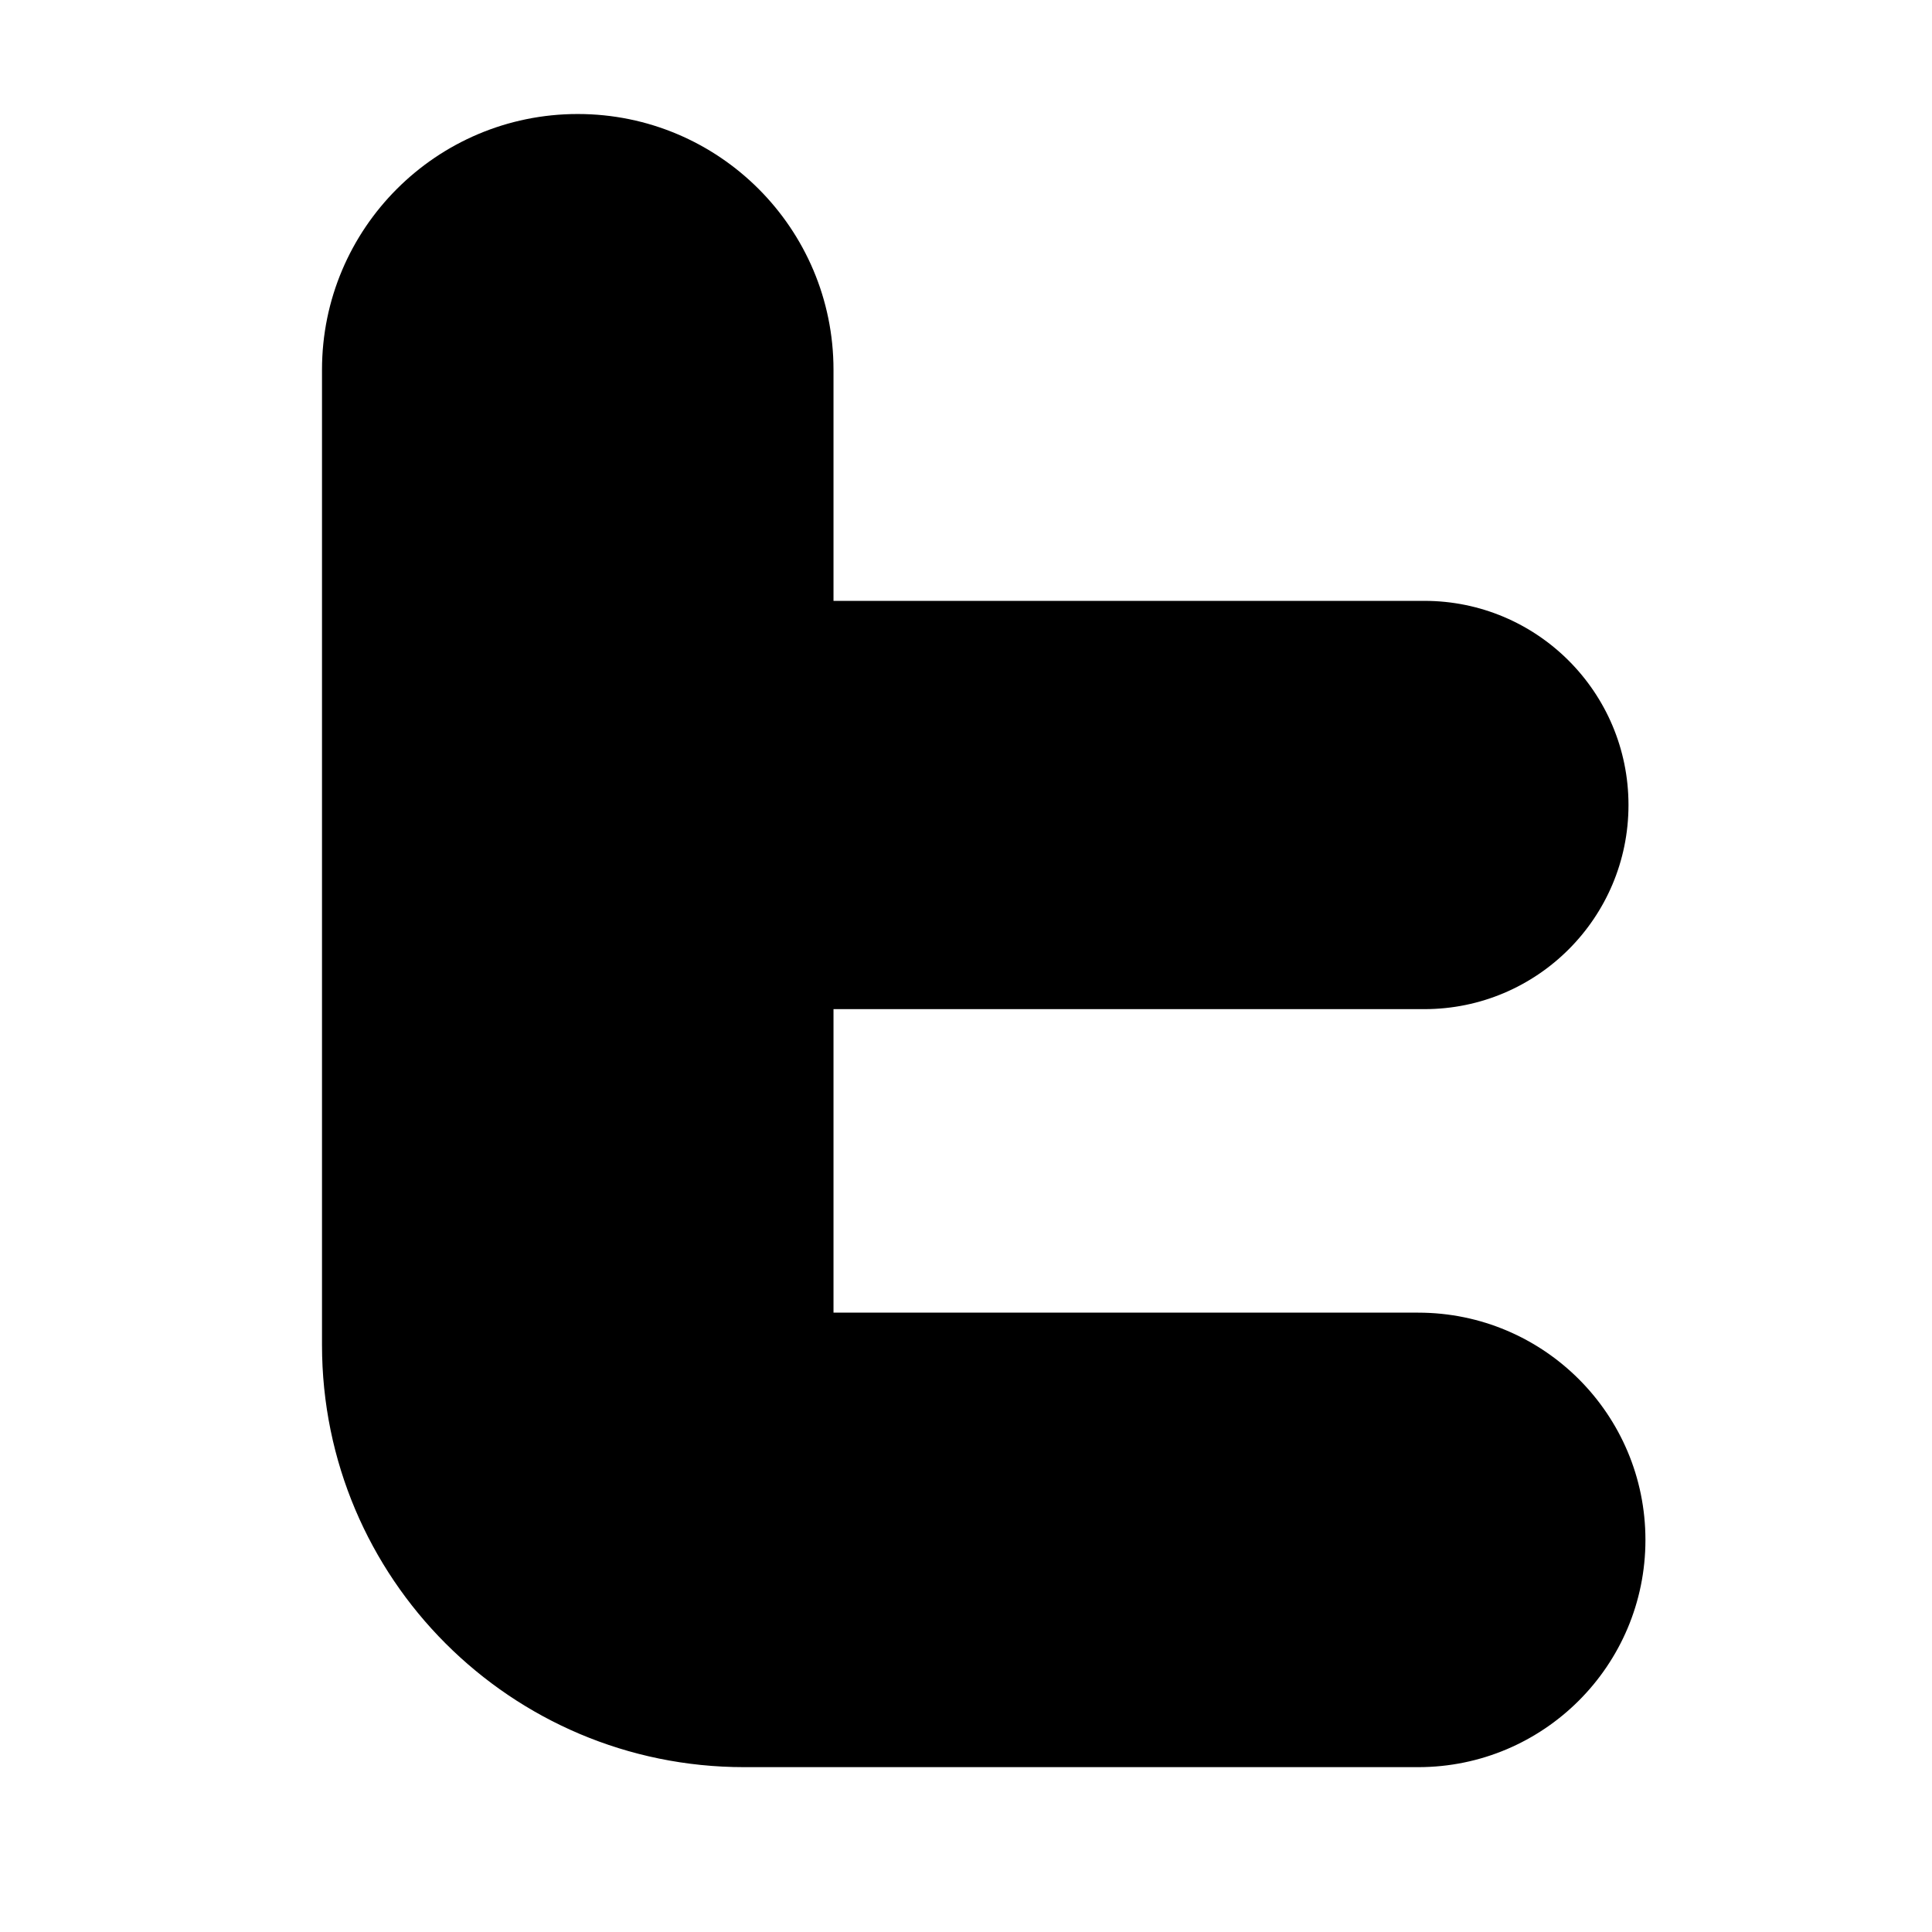
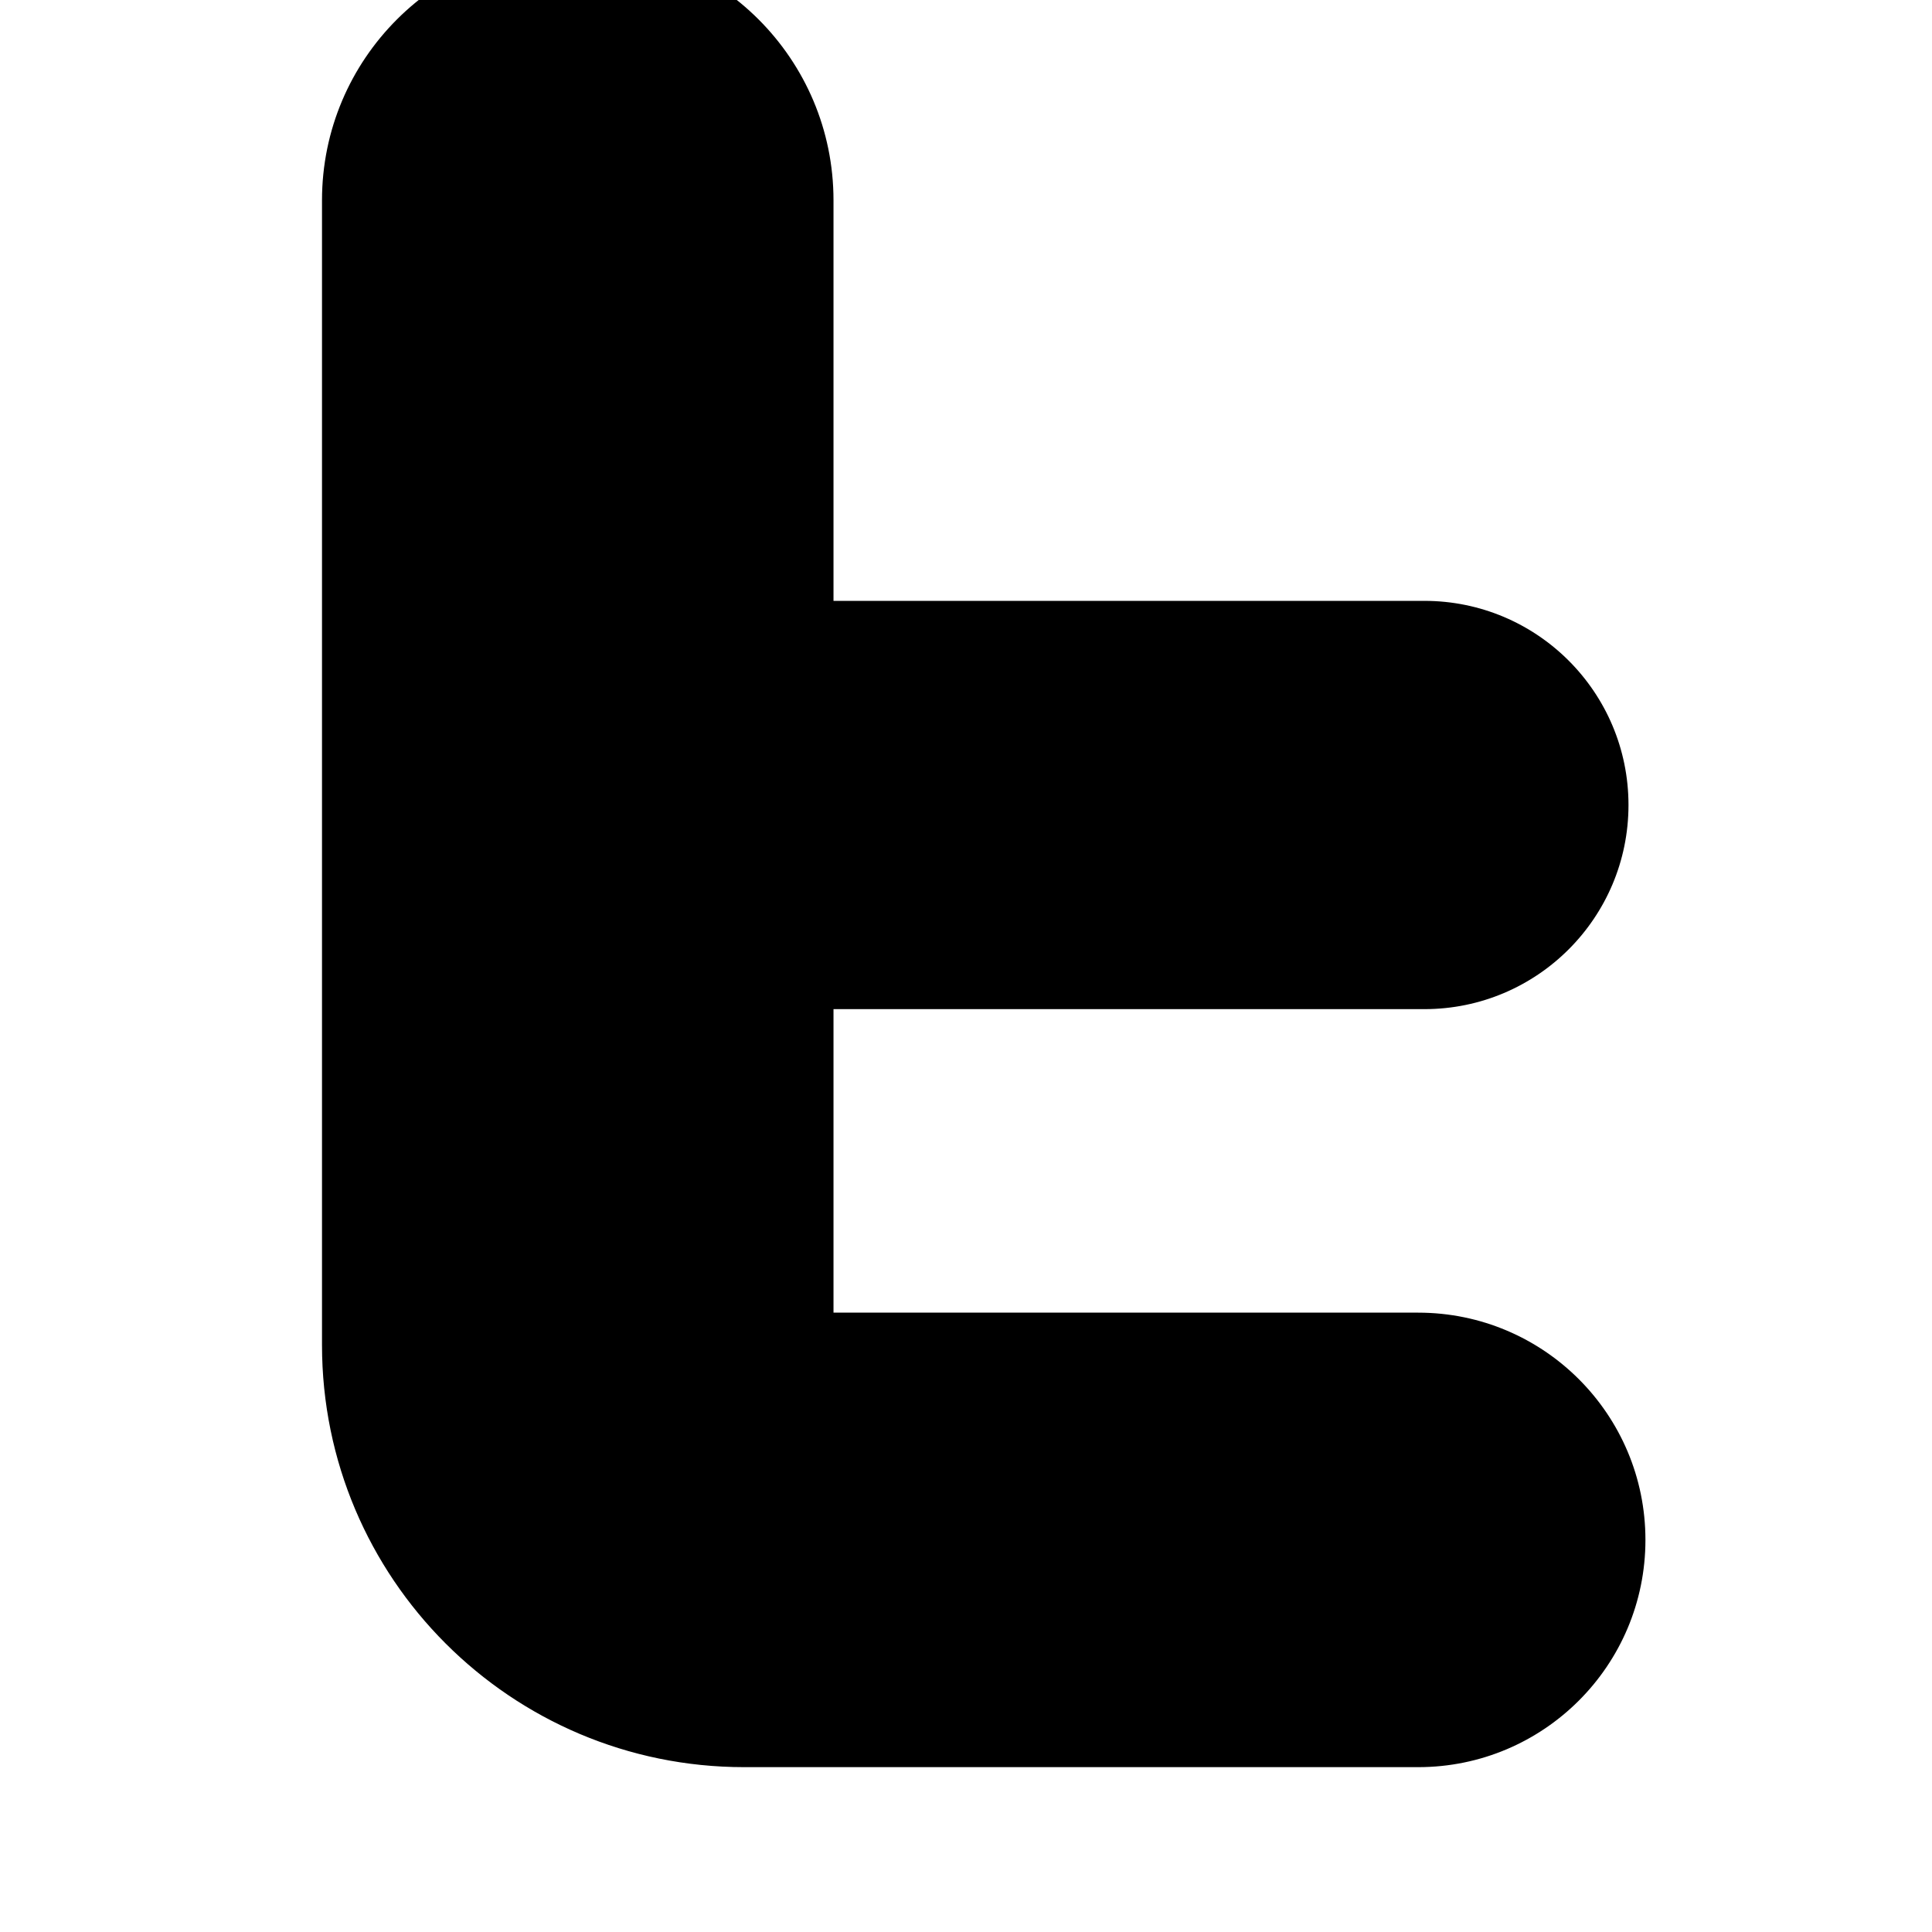
<svg xmlns="http://www.w3.org/2000/svg" version="1.0" width="1254" height="1254" viewBox="0 0 1254 1254">
-   <path d="M483.00 1147.00 L920.50 1147.00 C1001.96 1147.00 1068.00 1080.96 1068.00 999.50 C1068.00 918.04 1001.96 852.00 920.50 852.00 L541.00 852.00 L541.00 655.00 L924.50 655.00 C997.68 655.00 1057.00 595.68 1057.00 522.50 C1057.00 449.32 997.68 390.00 924.50 390.00 L541.00 390.00 L541.00 240.00 C541.00 148.32 466.68 74.00 375.00 74.00 C283.32 74.00 209.00 148.32 209.00 240.00 L209.00 873.00 C209.00 1024.33 331.67 1147.00 483.00 1147.00 Z" />
+   <path d="M483.00 1147.00 L920.50 1147.00 C1001.96 1147.00 1068.00 1080.96 1068.00 999.50 C1068.00 918.04 1001.96 852.00 920.50 852.00 L541.00 852.00 L541.00 655.00 L924.50 655.00 C997.68 655.00 1057.00 595.68 1057.00 522.50 C1057.00 449.32 997.68 390.00 924.50 390.00 L541.00 390.00 L541.00 130.00 C541.00 38.32 466.68 -36.00 375.00 -36.00 C283.32 -36.00 209.00 38.32 209.00 130.00 L209.00 873.00 C209.00 1024.33 331.67 1147.00 483.00 1147.00 Z" />
</svg>
